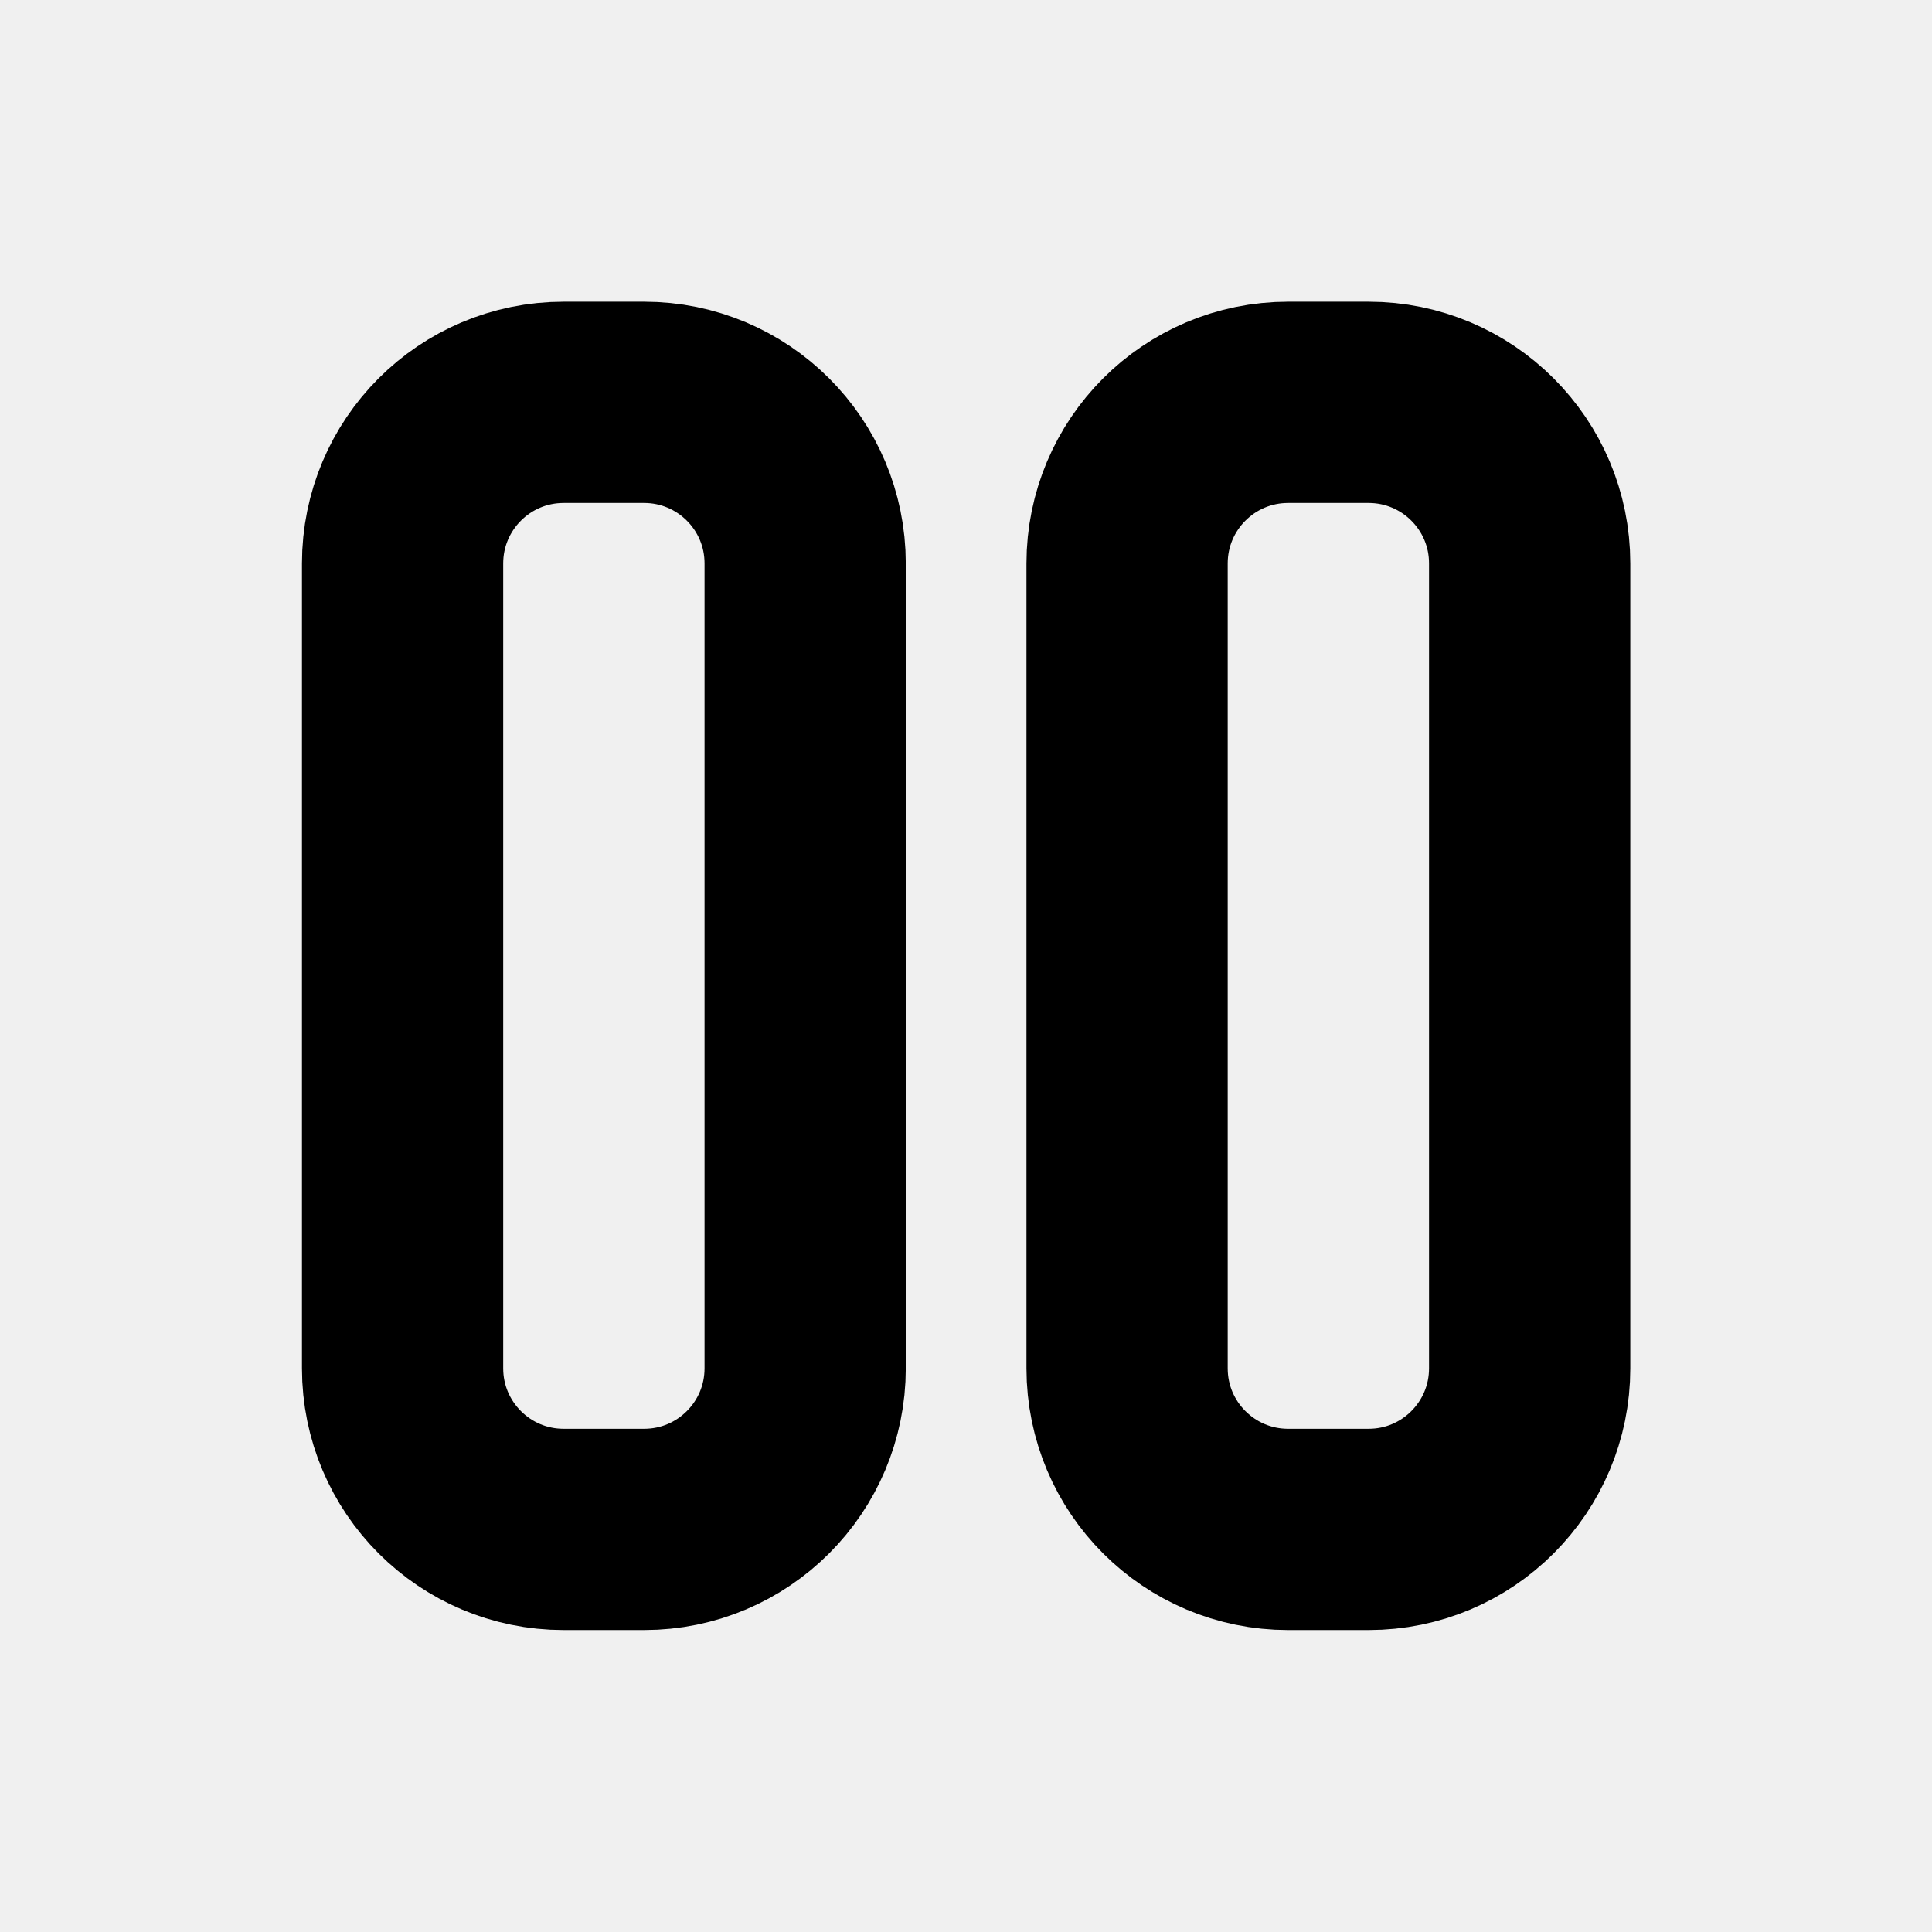
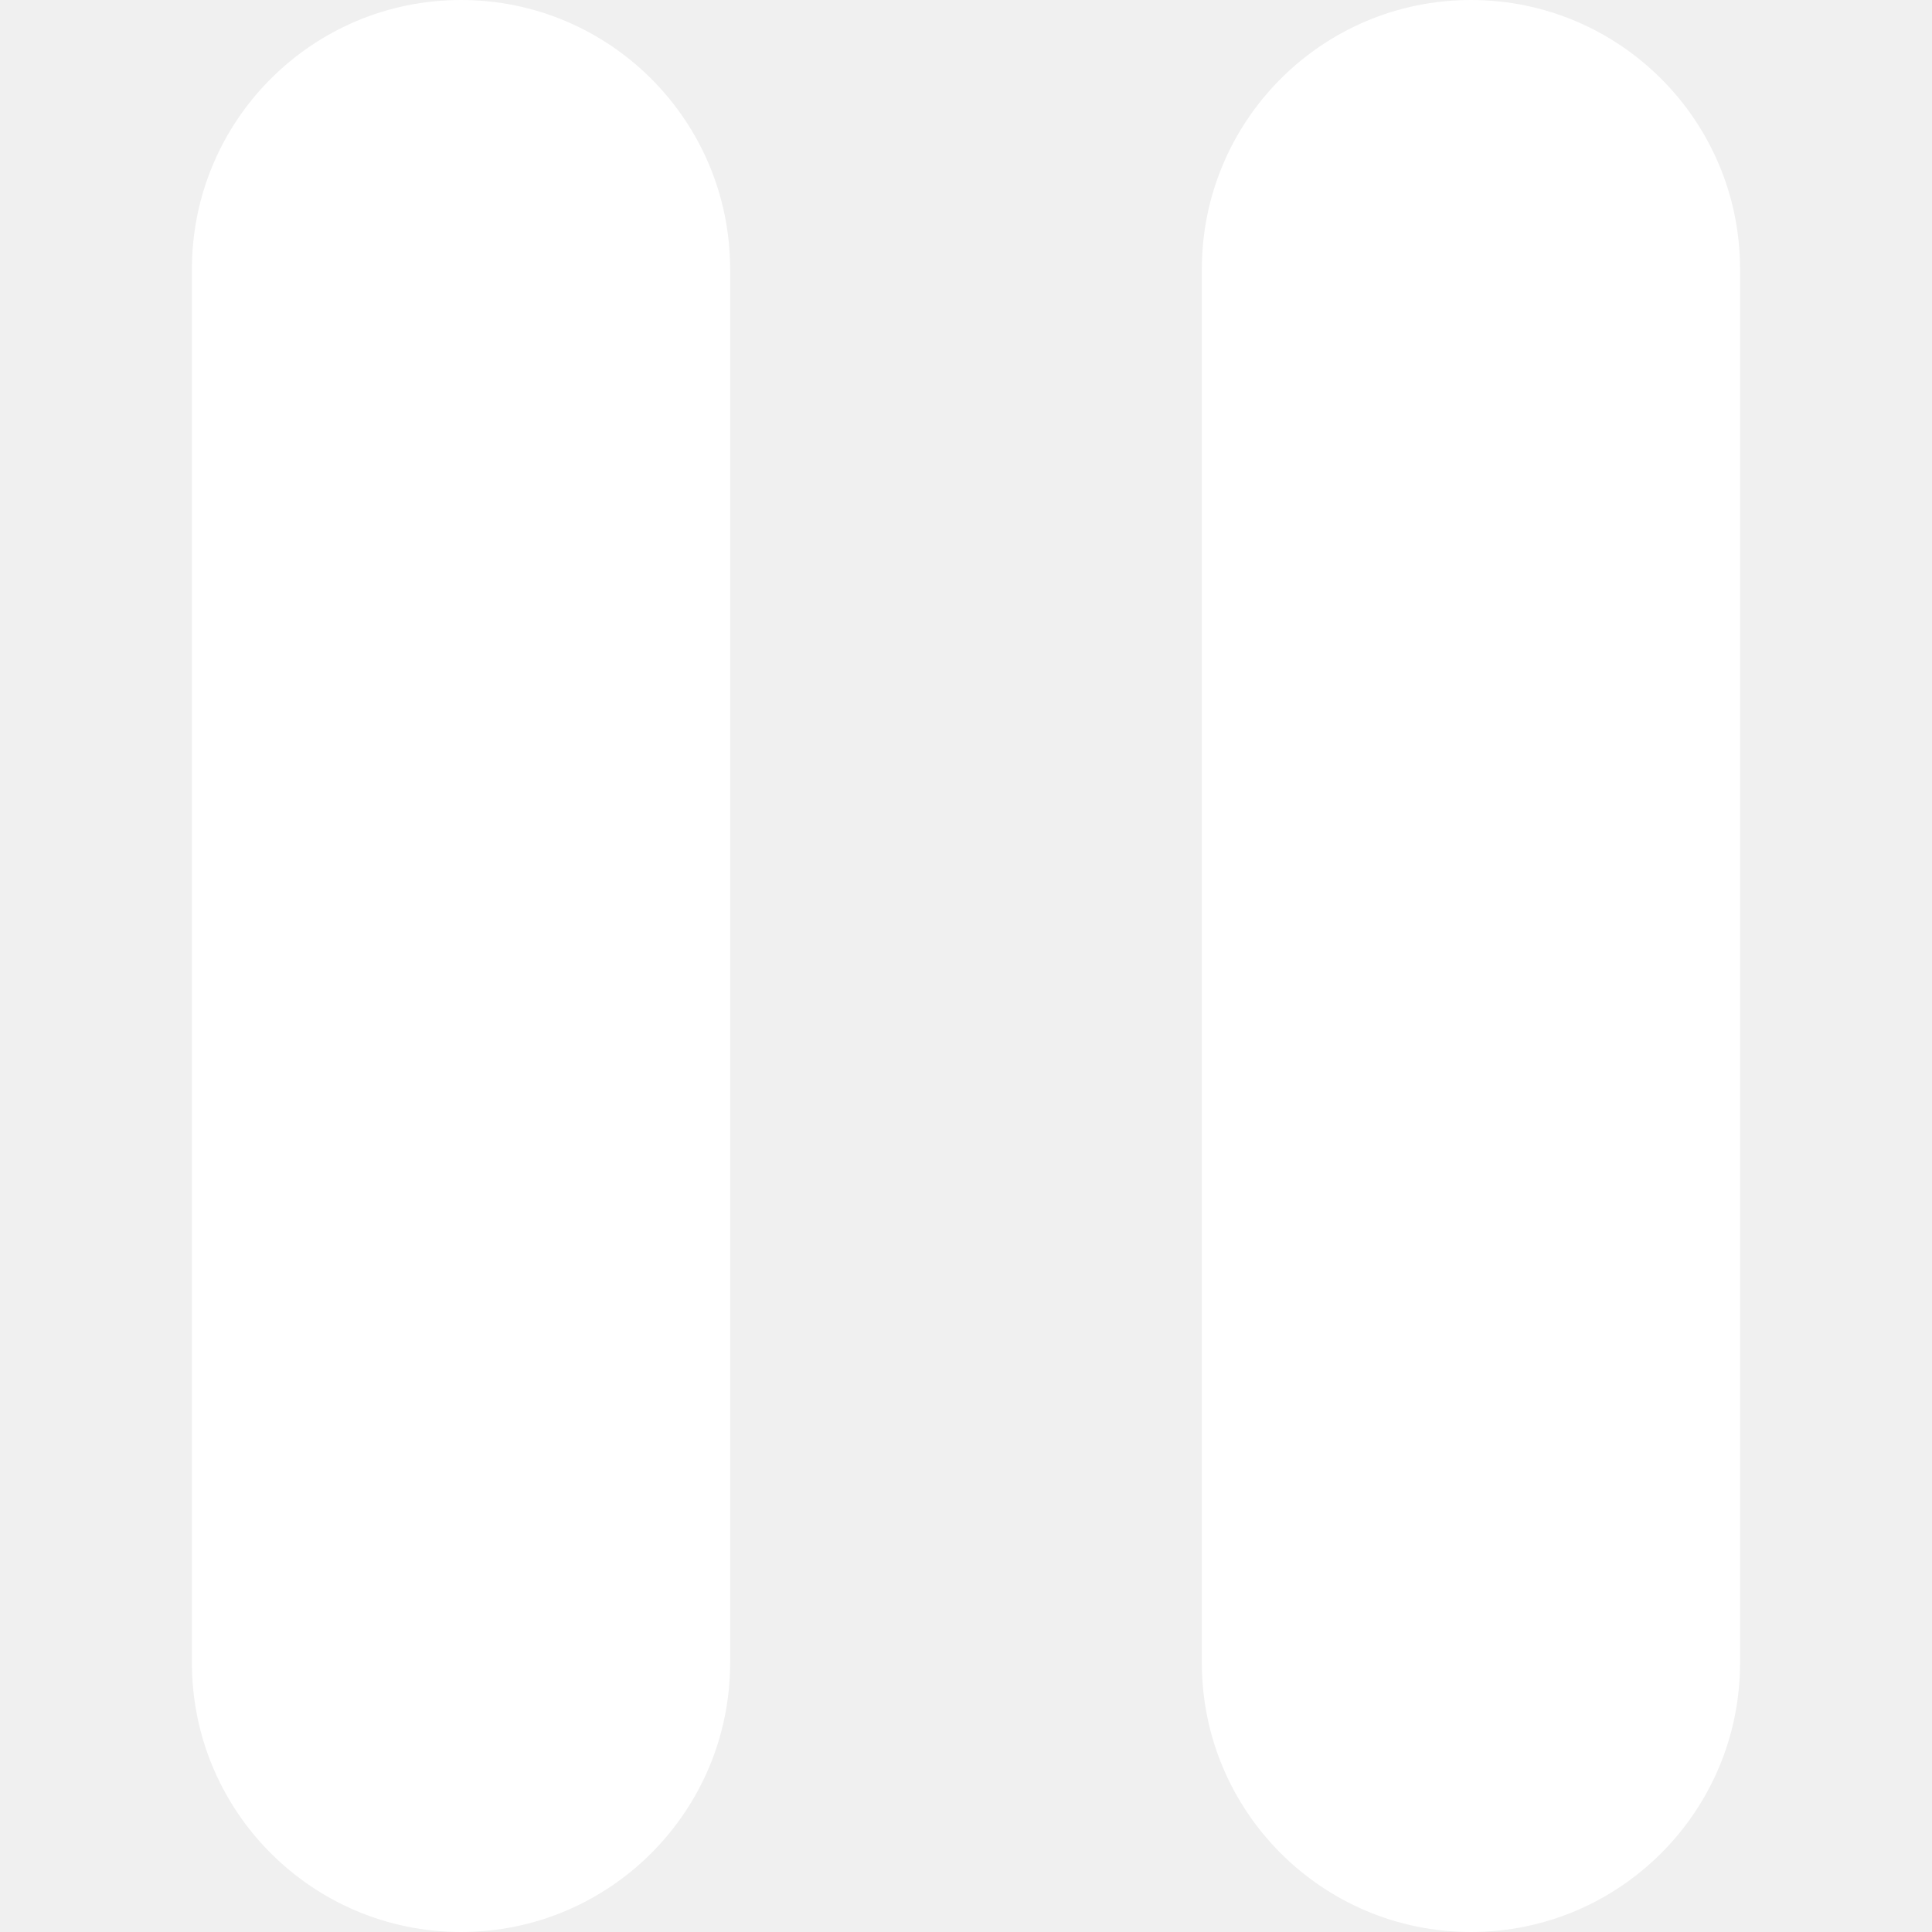
- <svg xmlns="http://www.w3.org/2000/svg" xmlns:xlink="http://www.w3.org/1999/xlink" version="1.1" id="Слой_1" x="0px" y="0px" viewBox="0 0 800 800" style="enable-background:new 0 0 800 800;" xml:space="preserve">
-   <style type="text/css">
- 	.st0{clip-path:url(#SVGID_2_);}
- 	.st1{fill:none;stroke:#000000;stroke-width:83.333;stroke-linejoin:round;stroke-miterlimit:133.333;}
- </style>
-   <g>
-     <defs>
-       <rect id="SVGID_1_" width="800" height="800" />
-     </defs>
-     <clipPath id="SVGID_2_">
-       <use xlink:href="#SVGID_1_" style="overflow:visible;" />
-     </clipPath>
-     <g class="st0">
-       <path class="st1" d="M166.7,233.3c0-36.8,29.8-66.7,66.7-66.7h33.3c36.8,0,66.7,29.8,66.7,66.7v333.3c0,36.8-29.8,66.7-66.7,66.7    h-33.3c-36.8,0-66.7-29.8-66.7-66.7V233.3z" />
-       <path class="st1" d="M466.7,233.3c0-36.8,29.8-66.7,66.7-66.7h33.3c36.8,0,66.7,29.8,66.7,66.7v333.3c0,36.8-29.8,66.7-66.7,66.7    h-33.3c-36.8,0-66.7-29.8-66.7-66.7V233.3z" />
-     </g>
-   </g>
+ <svg xmlns="http://www.w3.org/2000/svg" width="65" height="65" viewBox="0 0 65 65" fill="none">
+   <path d="M24.564 55.946C24.564 60.946 20.51 65 15.51 65C10.51 65 6.457 60.946 6.457 55.946V9.054C6.457 4.054 10.51 0 15.51 0C20.51 0 24.564 4.054 24.564 9.054V55.946Z" fill="white" />
+   <path d="M58.542 55.946C58.542 60.946 54.488 65 49.488 65C44.488 65 40.435 60.946 40.435 55.946V9.054C40.436 4.054 44.49 0 49.488 0C54.488 0 58.542 4.054 58.542 9.054V55.946Z" fill="white" />
</svg>
